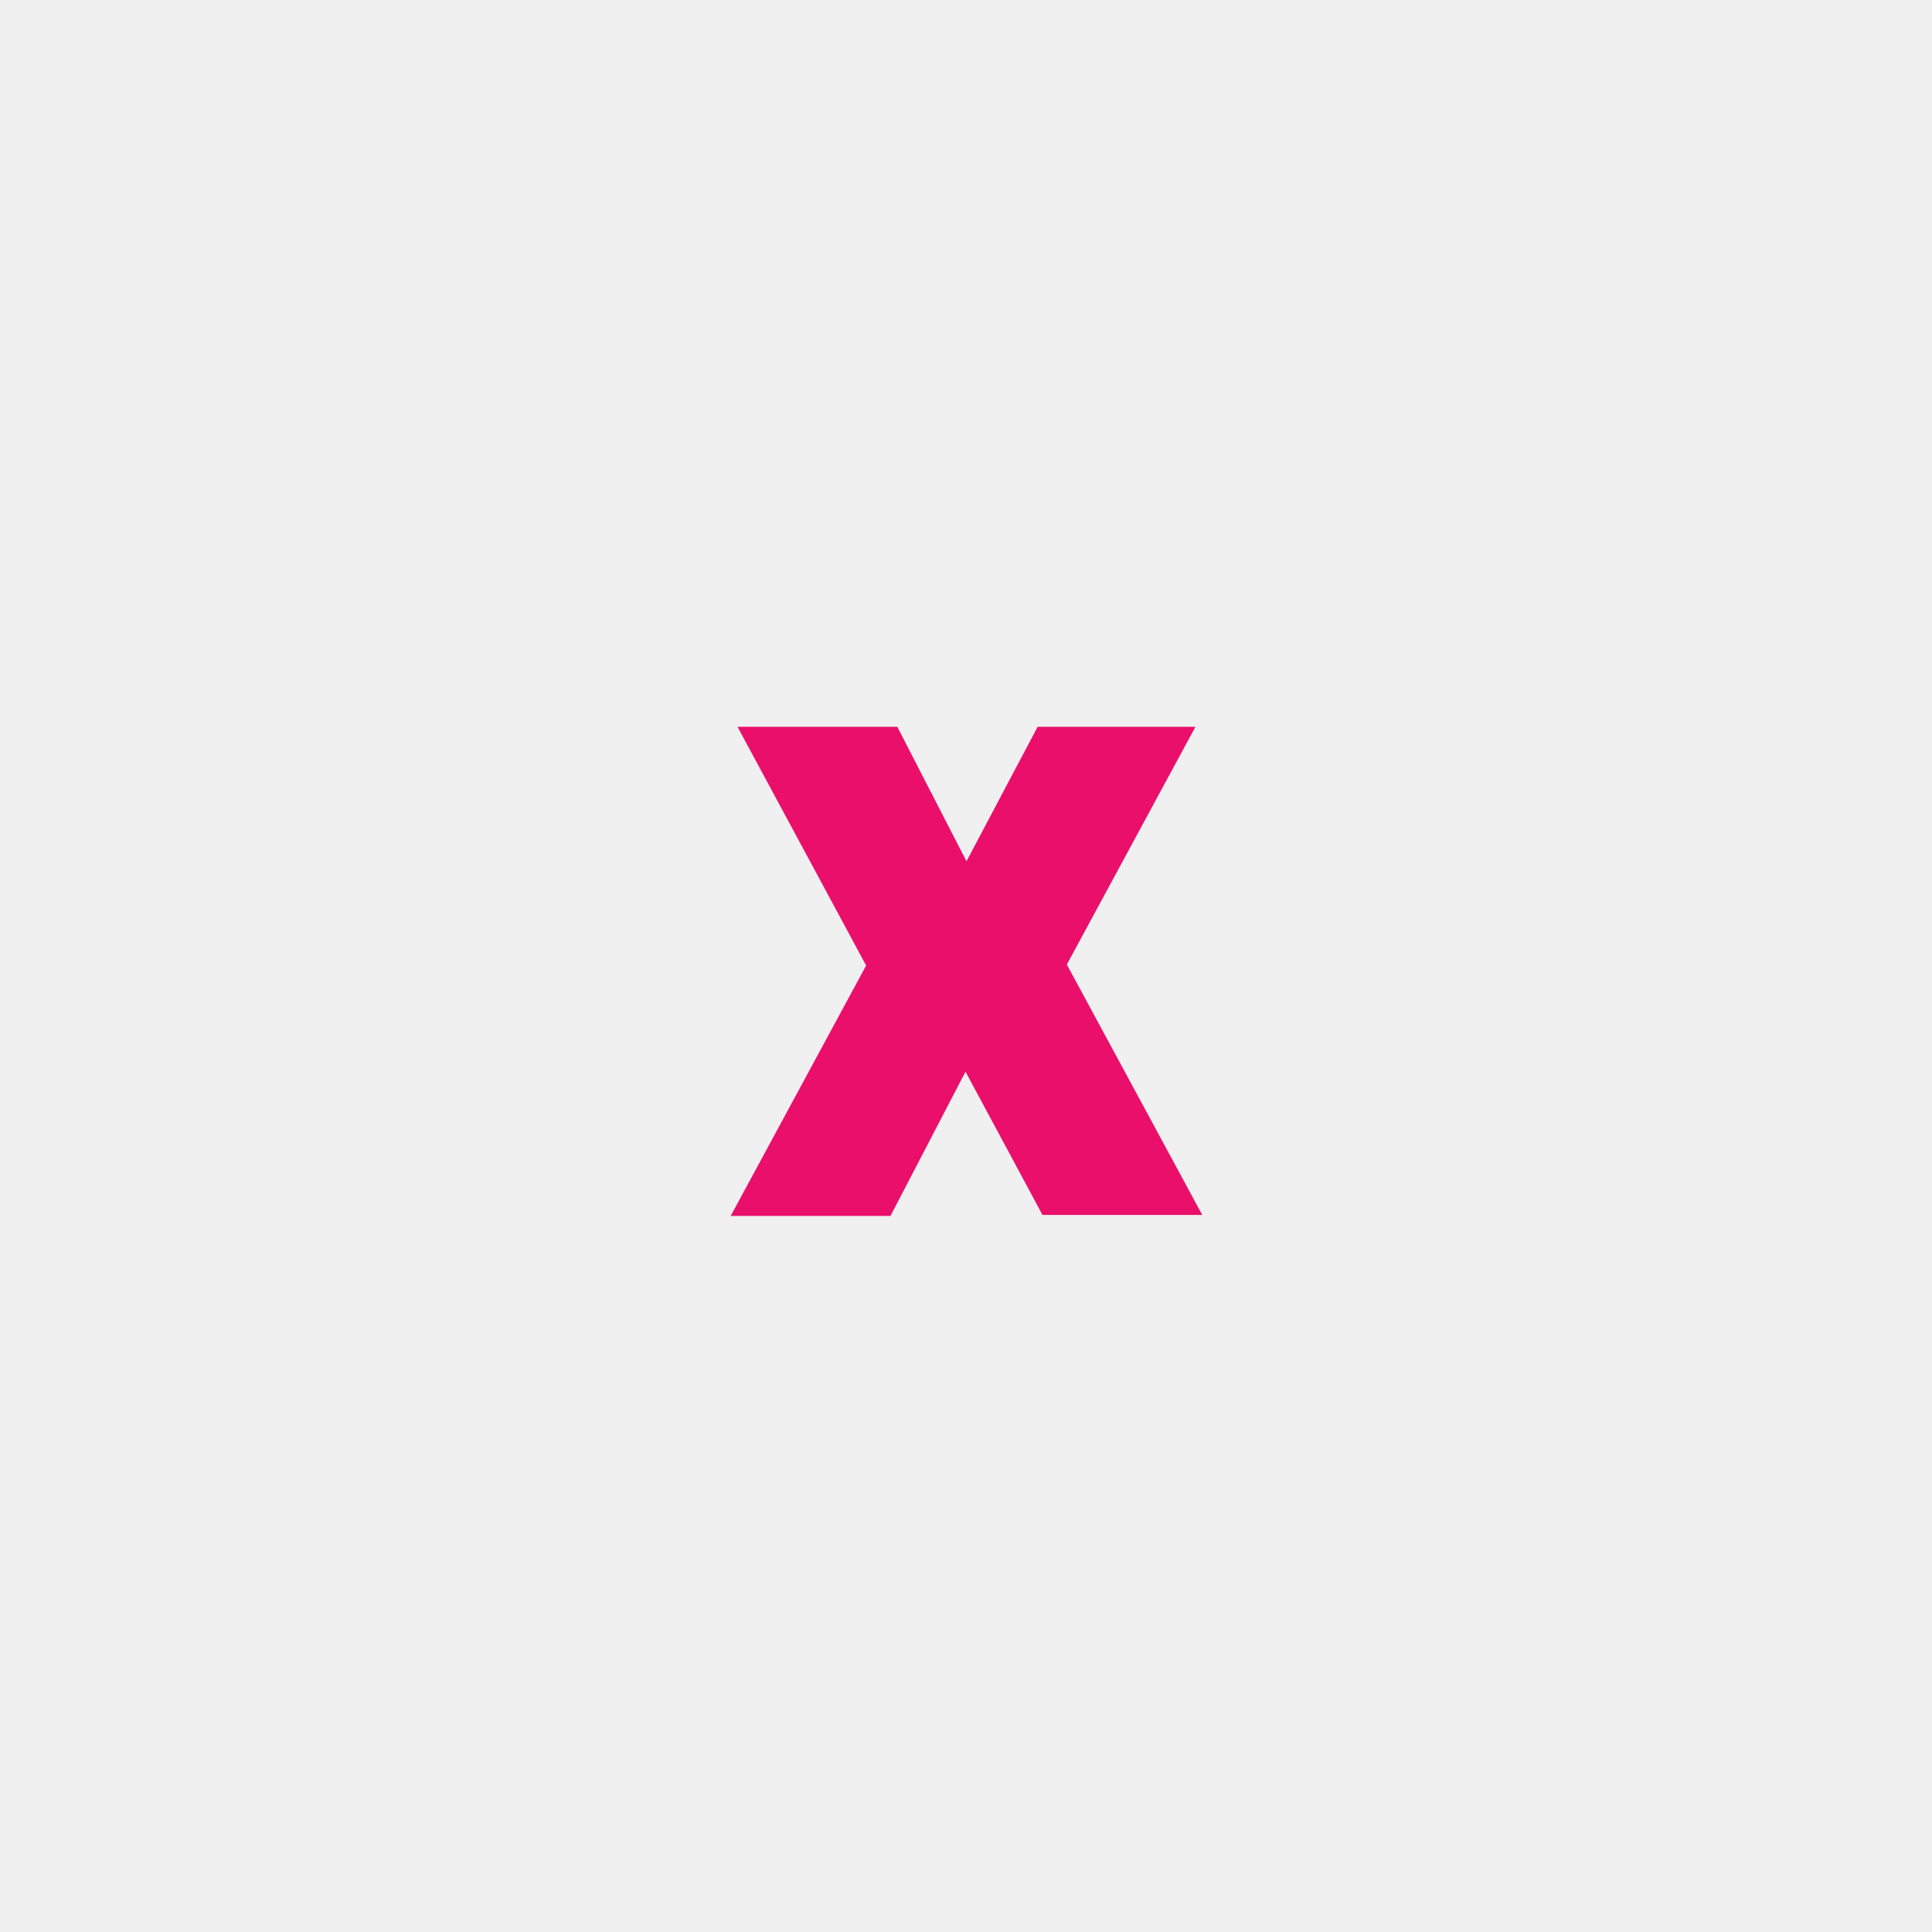
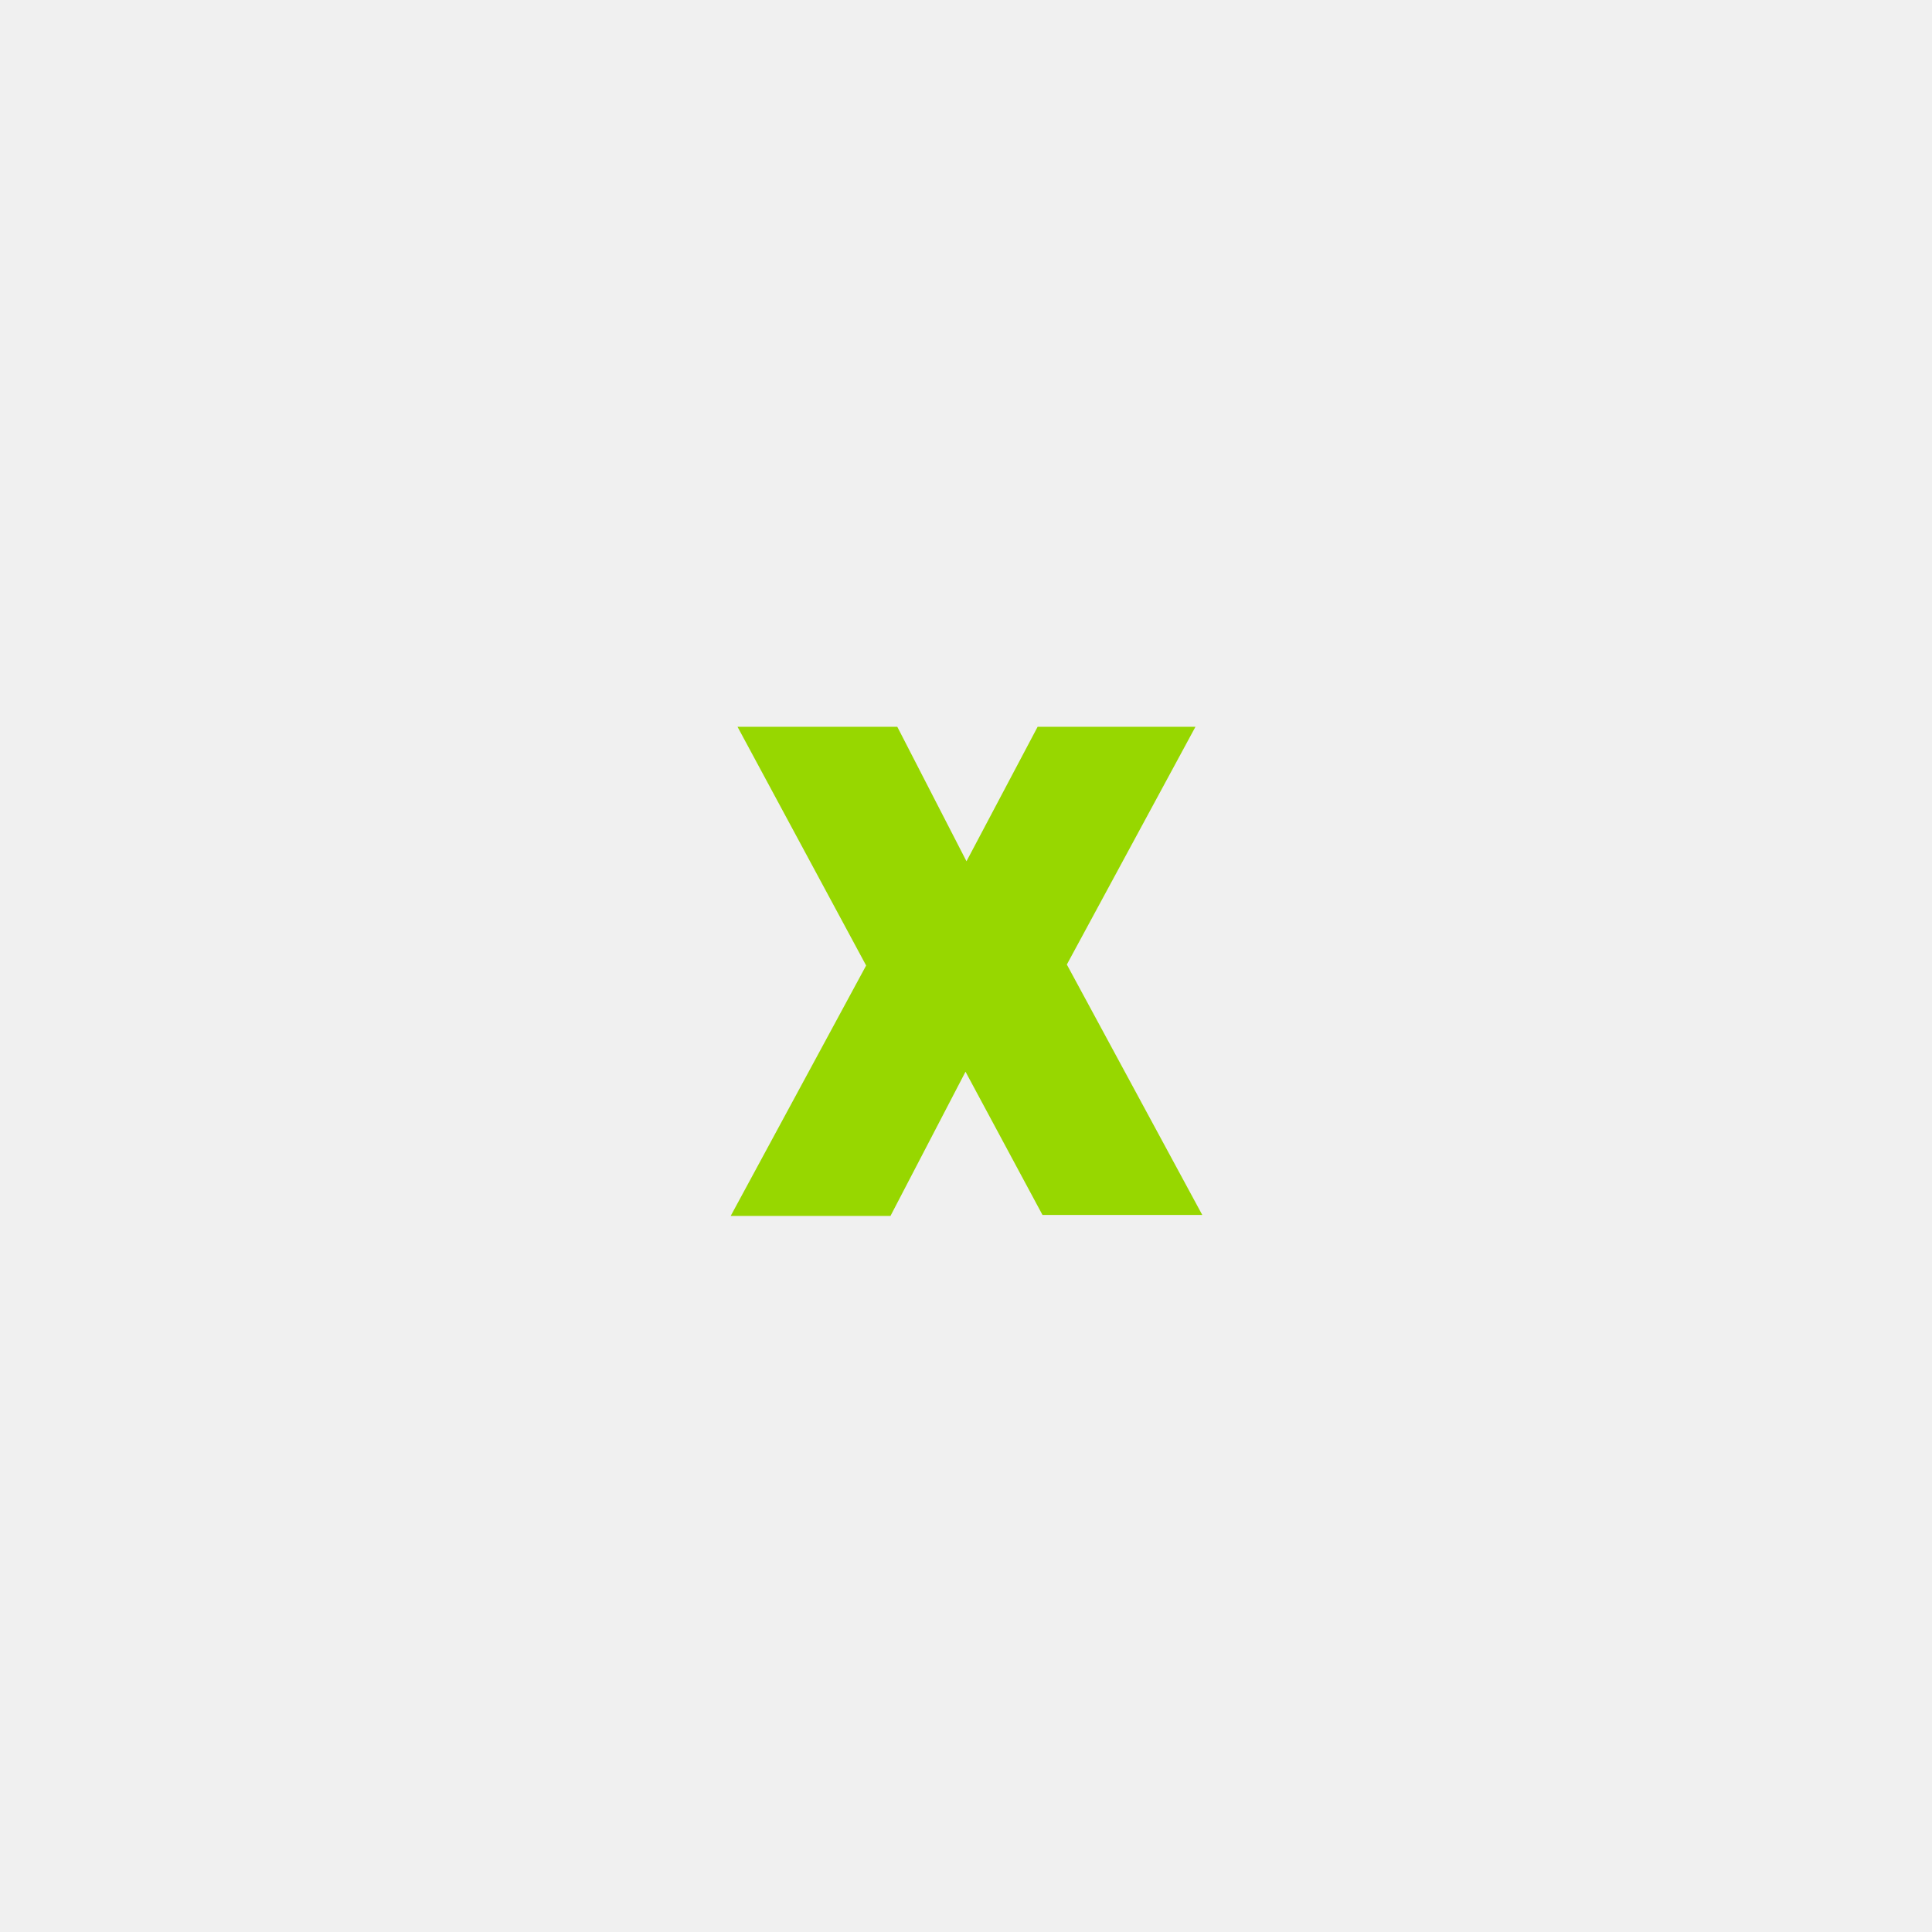
<svg xmlns="http://www.w3.org/2000/svg" version="1.1" x="0px" y="0px" viewBox="0 0 198.3 198.3" enable-background="new 0 0 198.3 198.3" xml:space="preserve">
  <g id="Layer_3" display="none">
</g>
  <g id="Original_-_Square" display="none">
</g>
  <g id="Layer_4">
</g>
  <g id="Layer_5">
</g>
  <g id="Layer_7">
</g>
  <g id="Layer_6">
    <rect y="0" display="none" fill="#FFFFFF" width="198.3" height="198.3" />
-     <circle display="none" fill="#F5F5F5" cx="99.2" cy="99.2" r="85.1" />
+     <rect x="0" y="0" display="none" fill="#282828" width="198.3" height="198.3" />
+     <circle display="none" fill="#FDFDFD" cx="99.2" cy="99.2" r="85.1" />
    <g display="none">
      <path display="inline" fill="#282828" d="M75.6,64.8h16.2v46.3c0,3.4-0.6,6.5-1.8,9.2c-1.2,2.7-2.9,5-4.9,7    c-2.1,1.9-4.5,3.4-7.4,4.4c-2.8,1-5.9,1.6-9.2,1.6c-3.4,0-6.5-0.4-9.4-1.3c-2.8-0.9-5.3-2.1-7.4-3.9c-2.1-1.7-3.7-4-4.8-6.6    c-1.2-2.7-1.7-5.9-1.7-9.5h16.3c0,1.7,0.2,3.2,0.5,4.3c0.3,1.1,0.8,2,1.3,2.7c0.6,0.7,1.3,1.1,2.2,1.4c0.9,0.3,1.9,0.4,3,0.4    c2.3,0,4-0.8,5.2-2.5c1.2-1.7,1.8-4,1.8-7.1V64.8z" />
      <path display="inline" fill="#282828" d="M146.9,107.7c0,3.8-0.4,7.3-1.2,10.4c-0.8,3.1-2,5.8-3.6,8.1c-1.6,2.2-3.6,4-6.1,5.2    c-2.4,1.3-5.3,1.9-8.7,1.9c-2.8,0-5.1-0.5-7.1-1.6c-2-1.1-3.7-2.6-5.2-4.5l-0.7,5.1h-14V64.8h15.6v21.4c1.4-1.6,3-2.8,4.9-3.7    c1.9-0.9,4-1.3,6.4-1.3c3.4,0,6.3,0.6,8.7,1.9c2.5,1.3,4.5,3,6.1,5.3c1.6,2.3,2.8,5,3.6,8.1c0.8,3.1,1.2,6.5,1.2,10.2V107.7z     M131.2,106.7c0-1.8-0.1-3.5-0.3-5.2c-0.2-1.6-0.6-3-1.2-4.3c-0.6-1.2-1.4-2.2-2.4-2.9c-1-0.7-2.4-1.1-4-1.1c-1.9,0-3.4,0.3-4.6,1    c-1.2,0.7-2.1,1.7-2.8,3v19.9c0.6,1.3,1.6,2.3,2.8,3c1.2,0.7,2.7,1,4.7,1c1.7,0,3.1-0.3,4.1-1c1-0.7,1.8-1.6,2.3-2.8    c0.5-1.2,0.9-2.6,1.1-4.3s0.3-3.5,0.3-5.5V106.7z" />
    </g>
    <path display="none" fill="#282828" d="M99.2,15c46.4,0,84.2,37.8,84.2,84.2c0,46.4-37.8,84.2-84.2,84.2   c-46.4,0-84.2-37.8-84.2-84.2C15,52.8,52.8,15,99.2,15 M99.2,0L99.2,0C44.4,0,0,44.4,0,99.2v0c0,54.8,44.4,99.2,99.2,99.2h0   c54.8,0,99.2-44.4,99.2-99.2v0C198.3,44.4,153.9,0,99.2,0L99.2,0z" />
    <g>
-       <path fill="#EA0F6B" d="M99.2,88.4l7.3-13.8h16.2l-13.2,24.4l13.9,25.7H107L99.1,110l-7.7,14.8H75l13.9-25.7L75.7,74.6h16.4    L99.2,88.4z" />
+       <path fill="#97D700" d="M99.2,88.4l7.3-13.8h16.2l-13.2,24.4l13.9,25.7H107L99.1,110l-7.7,14.8H75l13.9-25.7L75.7,74.6h16.4    L99.2,88.4z" />
    </g>
  </g>
</svg>
